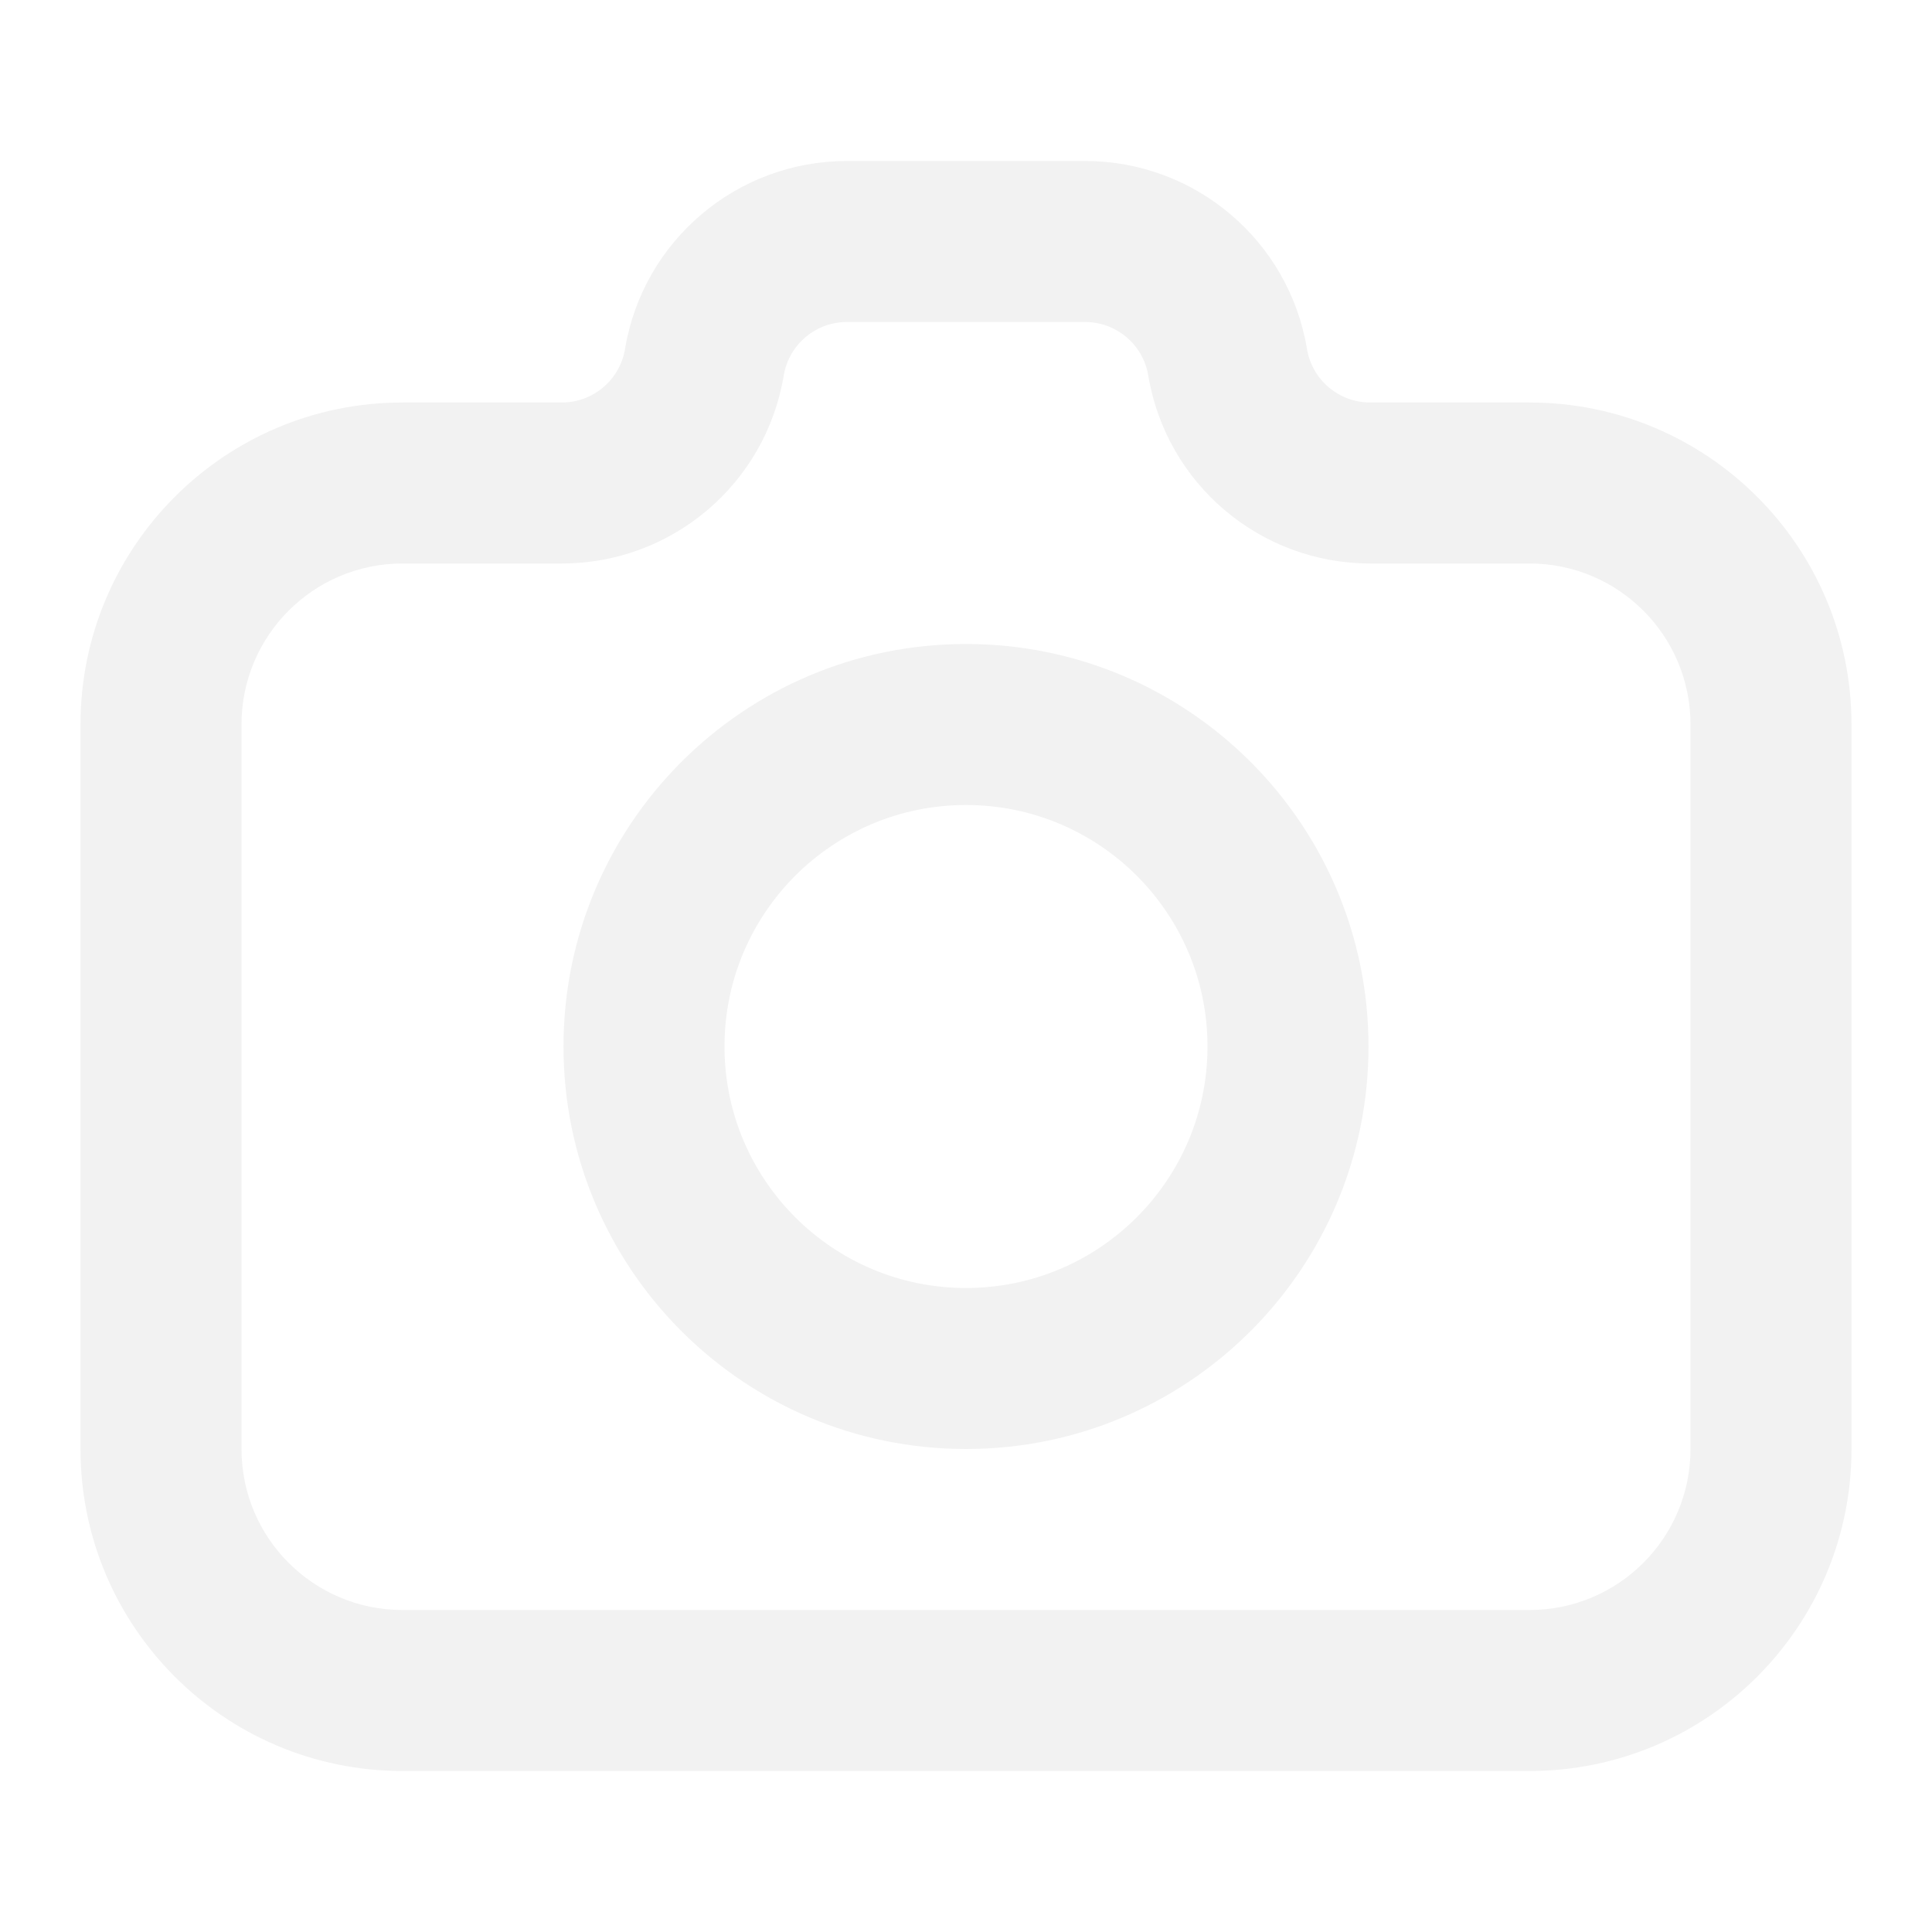
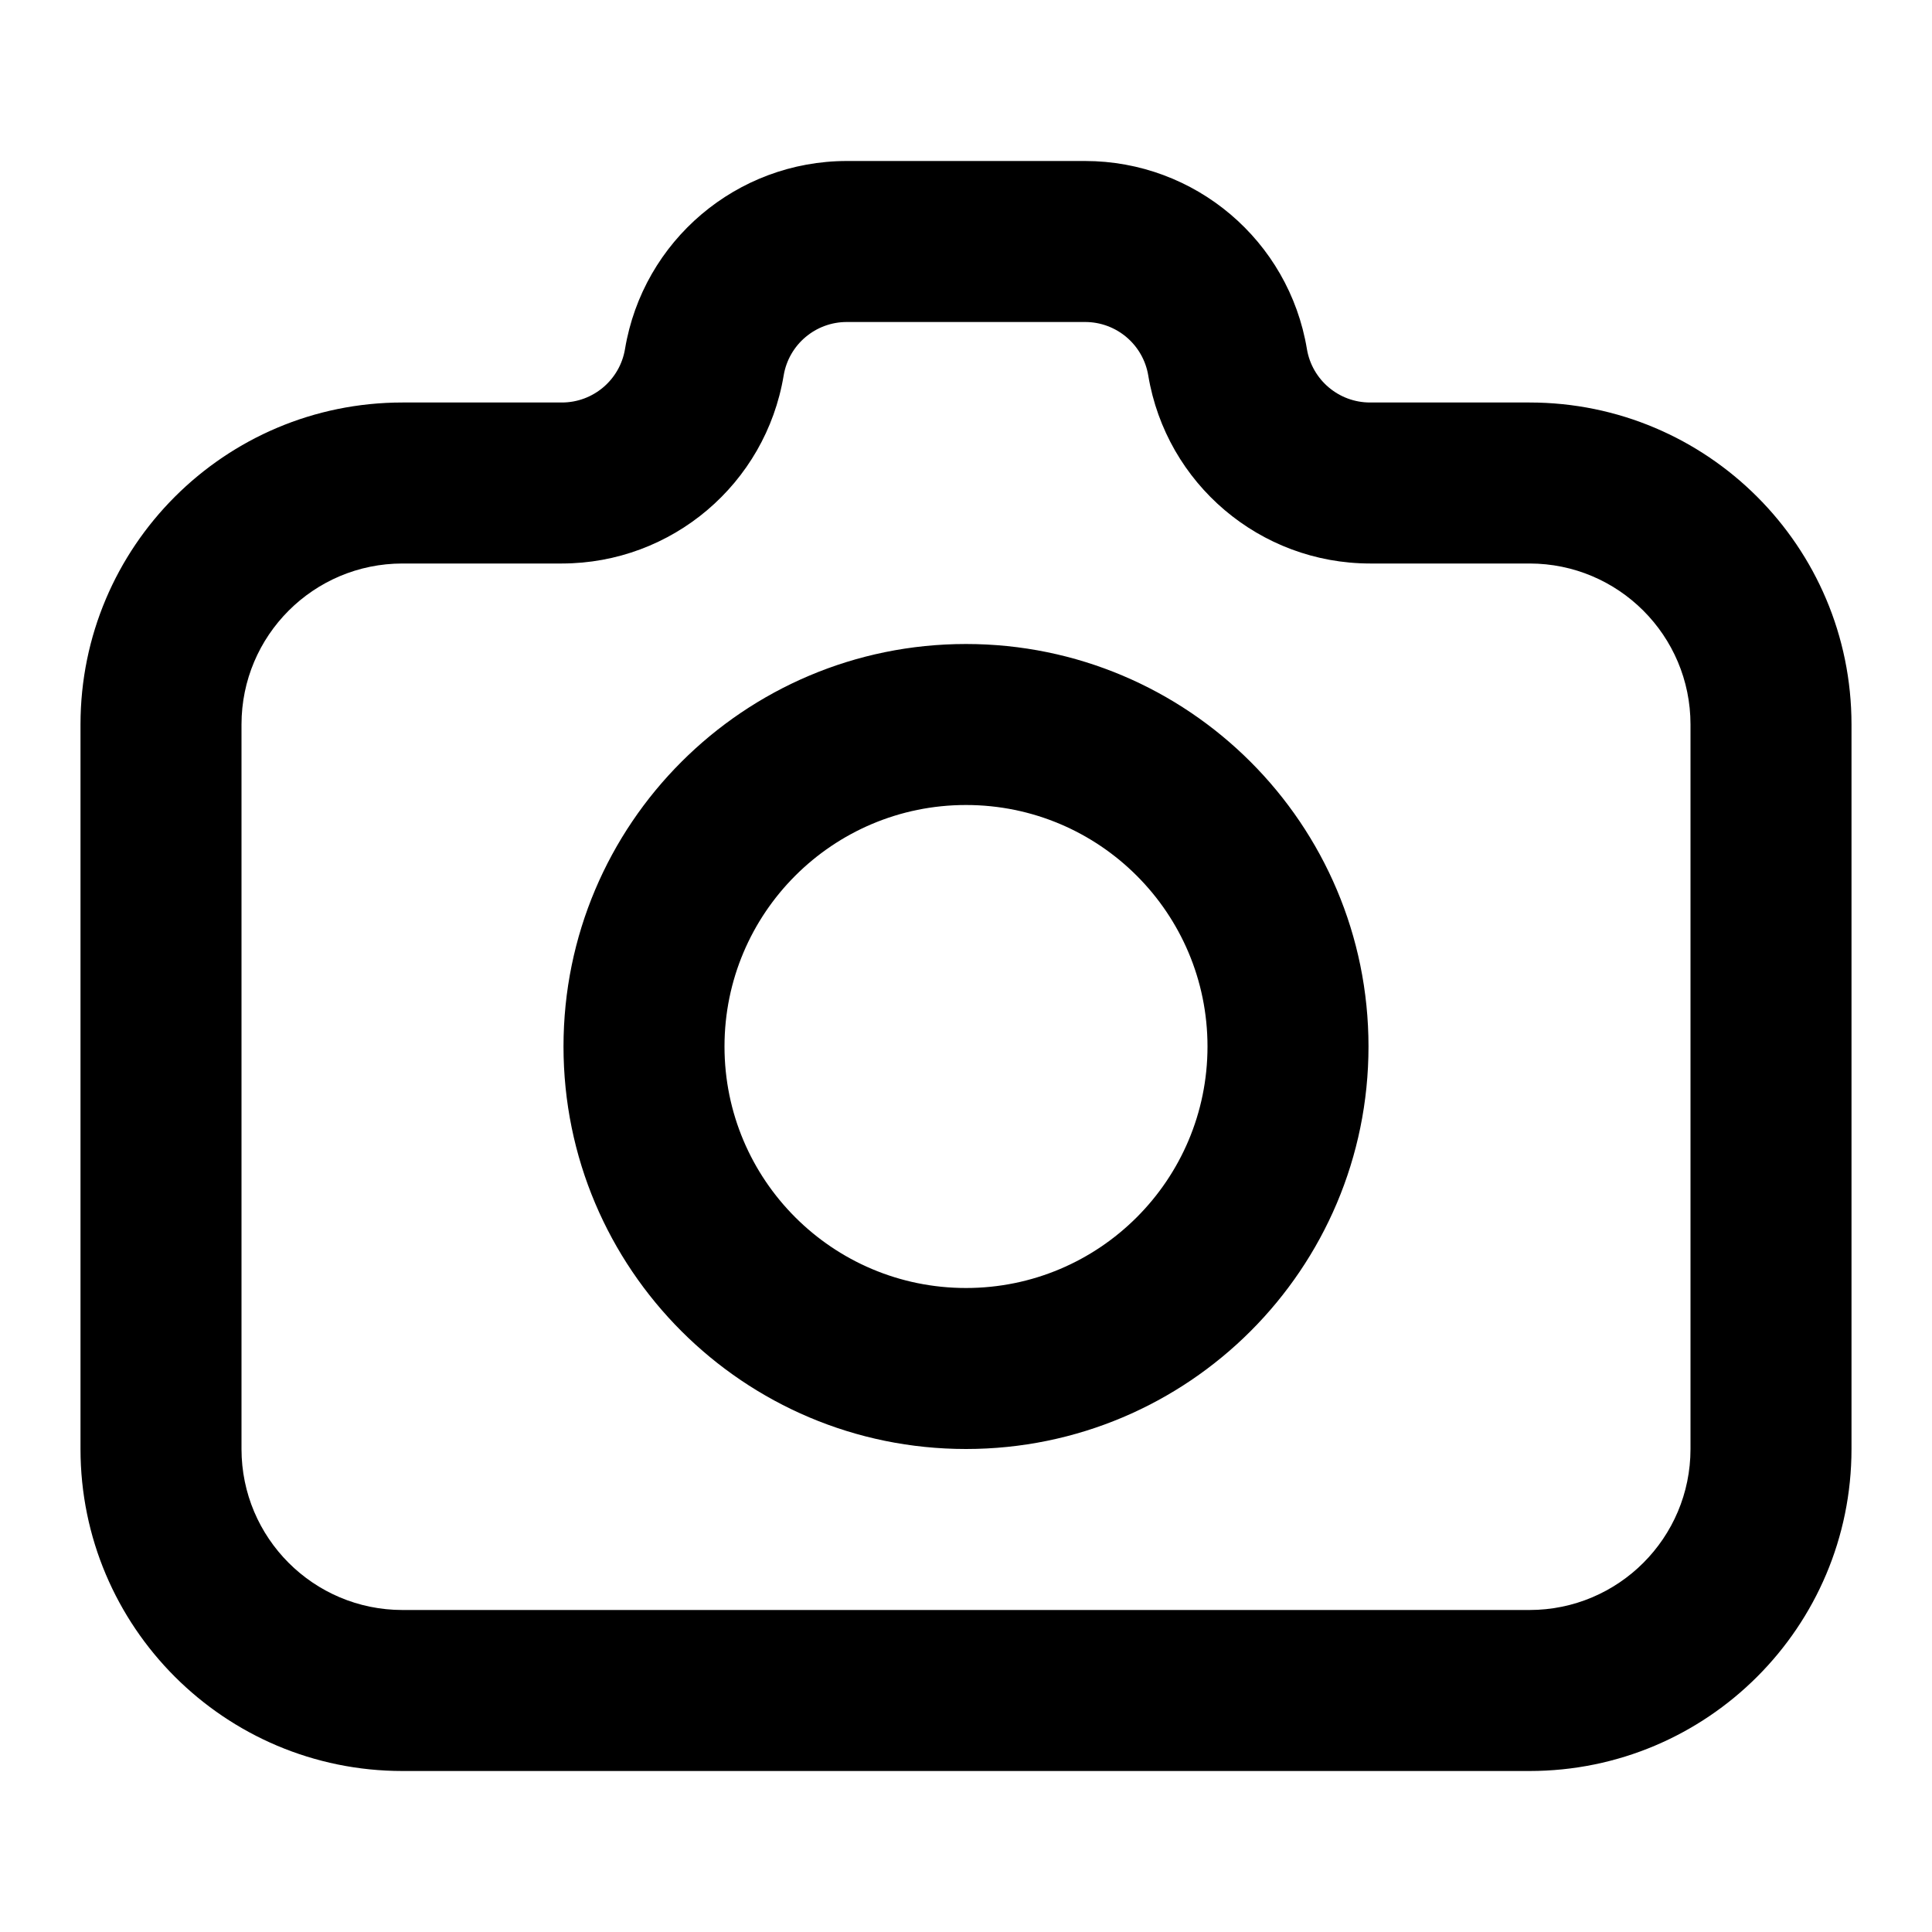
- <svg xmlns="http://www.w3.org/2000/svg" width="24" height="24" viewBox="0 0 24 24" fill="none">
-   <path fill-rule="evenodd" clip-rule="evenodd" d="M7.764 4.336C7.988 2.988 9.154 2 10.521 2H13.479C14.846 2 16.012 2.988 16.236 4.336C16.3 4.719 16.632 5 17.021 5H19C21.209 5 23 6.791 23 9V18C23 20.209 21.209 22 19 22H5C2.791 22 1 20.209 1 18V9C1 6.791 2.791 5 5 5H6.979C7.368 5 7.7 4.719 7.764 4.336ZM10.521 4C10.132 4 9.8 4.281 9.736 4.664C9.512 6.012 8.346 7 6.979 7H5C3.895 7 3 7.895 3 9V18C3 19.105 3.895 20 5 20H19C20.105 20 21 19.105 21 18V9C21 7.895 20.105 7 19 7H17.021C15.654 7 14.488 6.012 14.264 4.664C14.2 4.281 13.868 4 13.479 4H10.521ZM12 10C10.343 10 9 11.343 9 13C9 14.657 10.343 16 12 16C13.657 16 15 14.657 15 13C15 11.343 13.657 10 12 10ZM7 13C7 10.239 9.239 8 12 8C14.761 8 17 10.239 17 13C17 15.761 14.761 18 12 18C9.239 18 7 15.761 7 13Z" fill="#F2F2F2" />
+ <svg xmlns="http://www.w3.org/2000/svg" width="24" height="24" viewBox="0 0 24 24">
+   <path fill-rule="evenodd" d="M7.764 4.336A2.795 2.795 0 0110.52 2h2.958c1.367 0 2.533.988 2.757 2.336A.795.795 0 0017.02 5H19a4 4 0 014 4v9a4 4 0 01-4 4H5a4 4 0 01-4-4V9a4 4 0 014-4h1.98c.388 0 .72-.281.784-.664zM10.52 4a.795.795 0 00-.785.664A2.795 2.795 0 016.98 7H5a2 2 0 00-2 2v9a2 2 0 002 2h14a2 2 0 002-2V9a2 2 0 00-2-2h-1.98a2.795 2.795 0 01-2.756-2.336.795.795 0 00-.785-.664h-2.958zM12 10a3 3 0 100 6 3 3 0 000-6zm-5 3a5 5 0 1110 0 5 5 0 01-10 0z" />
</svg>
